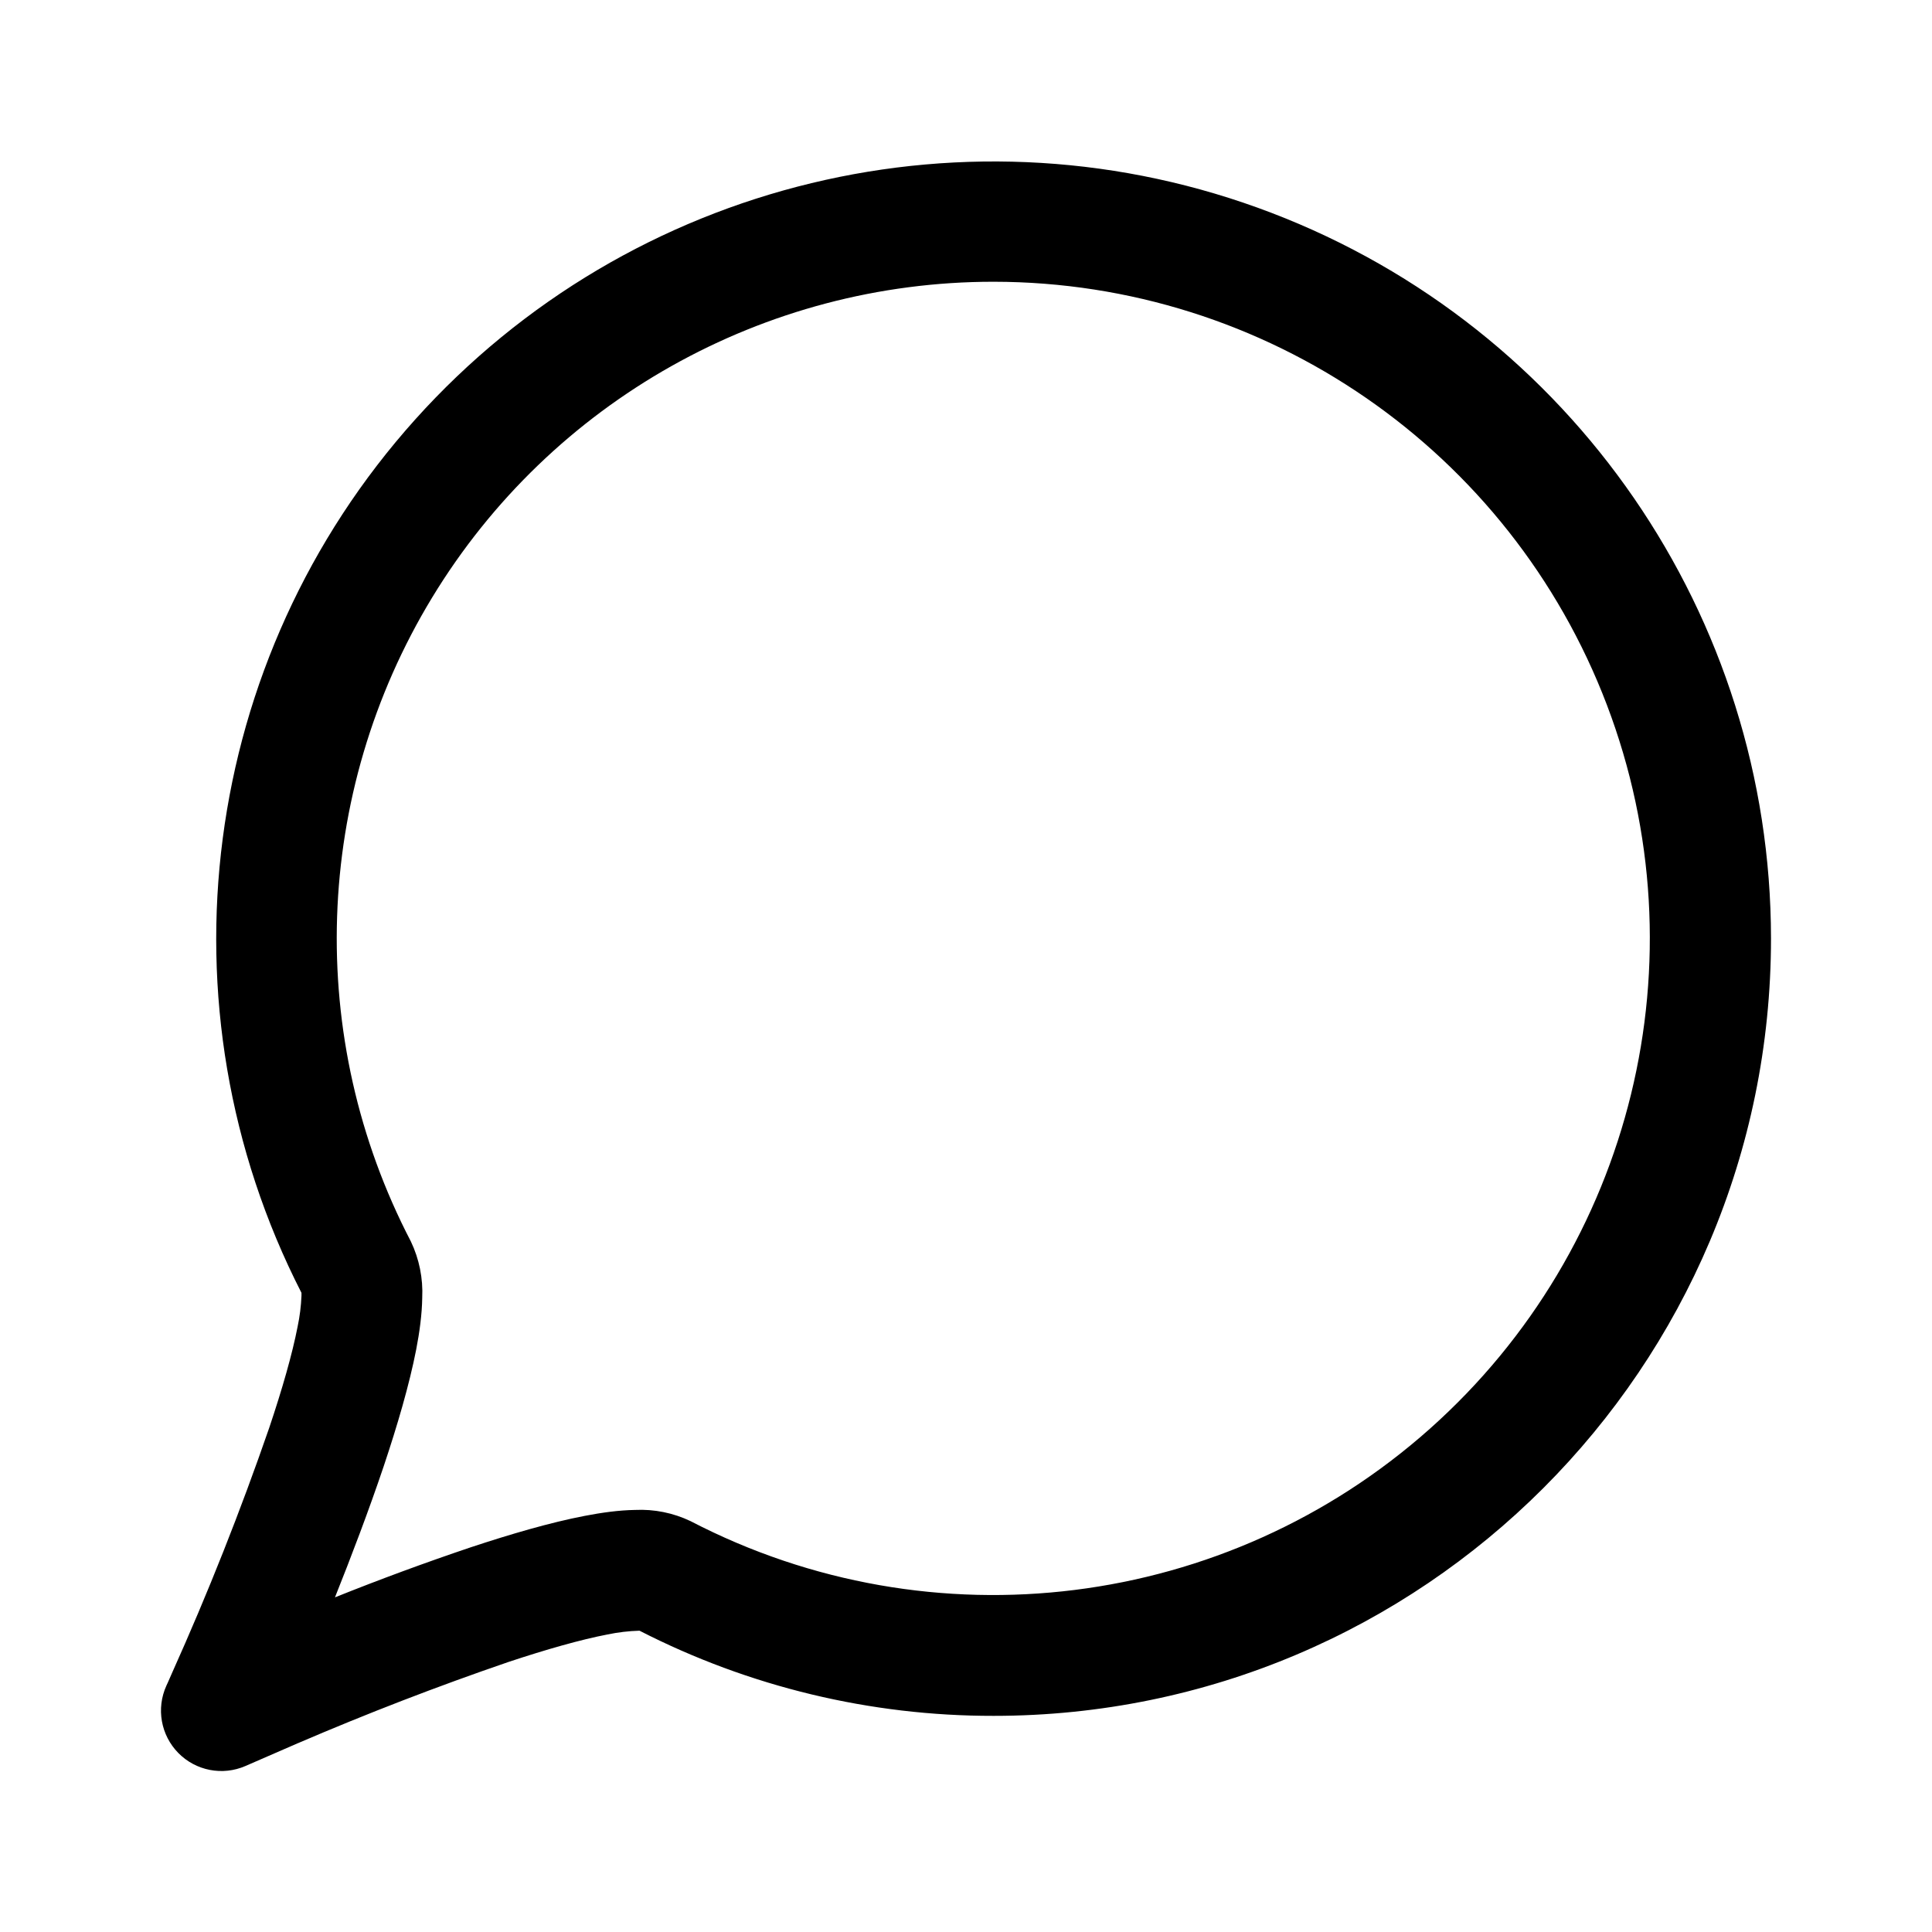
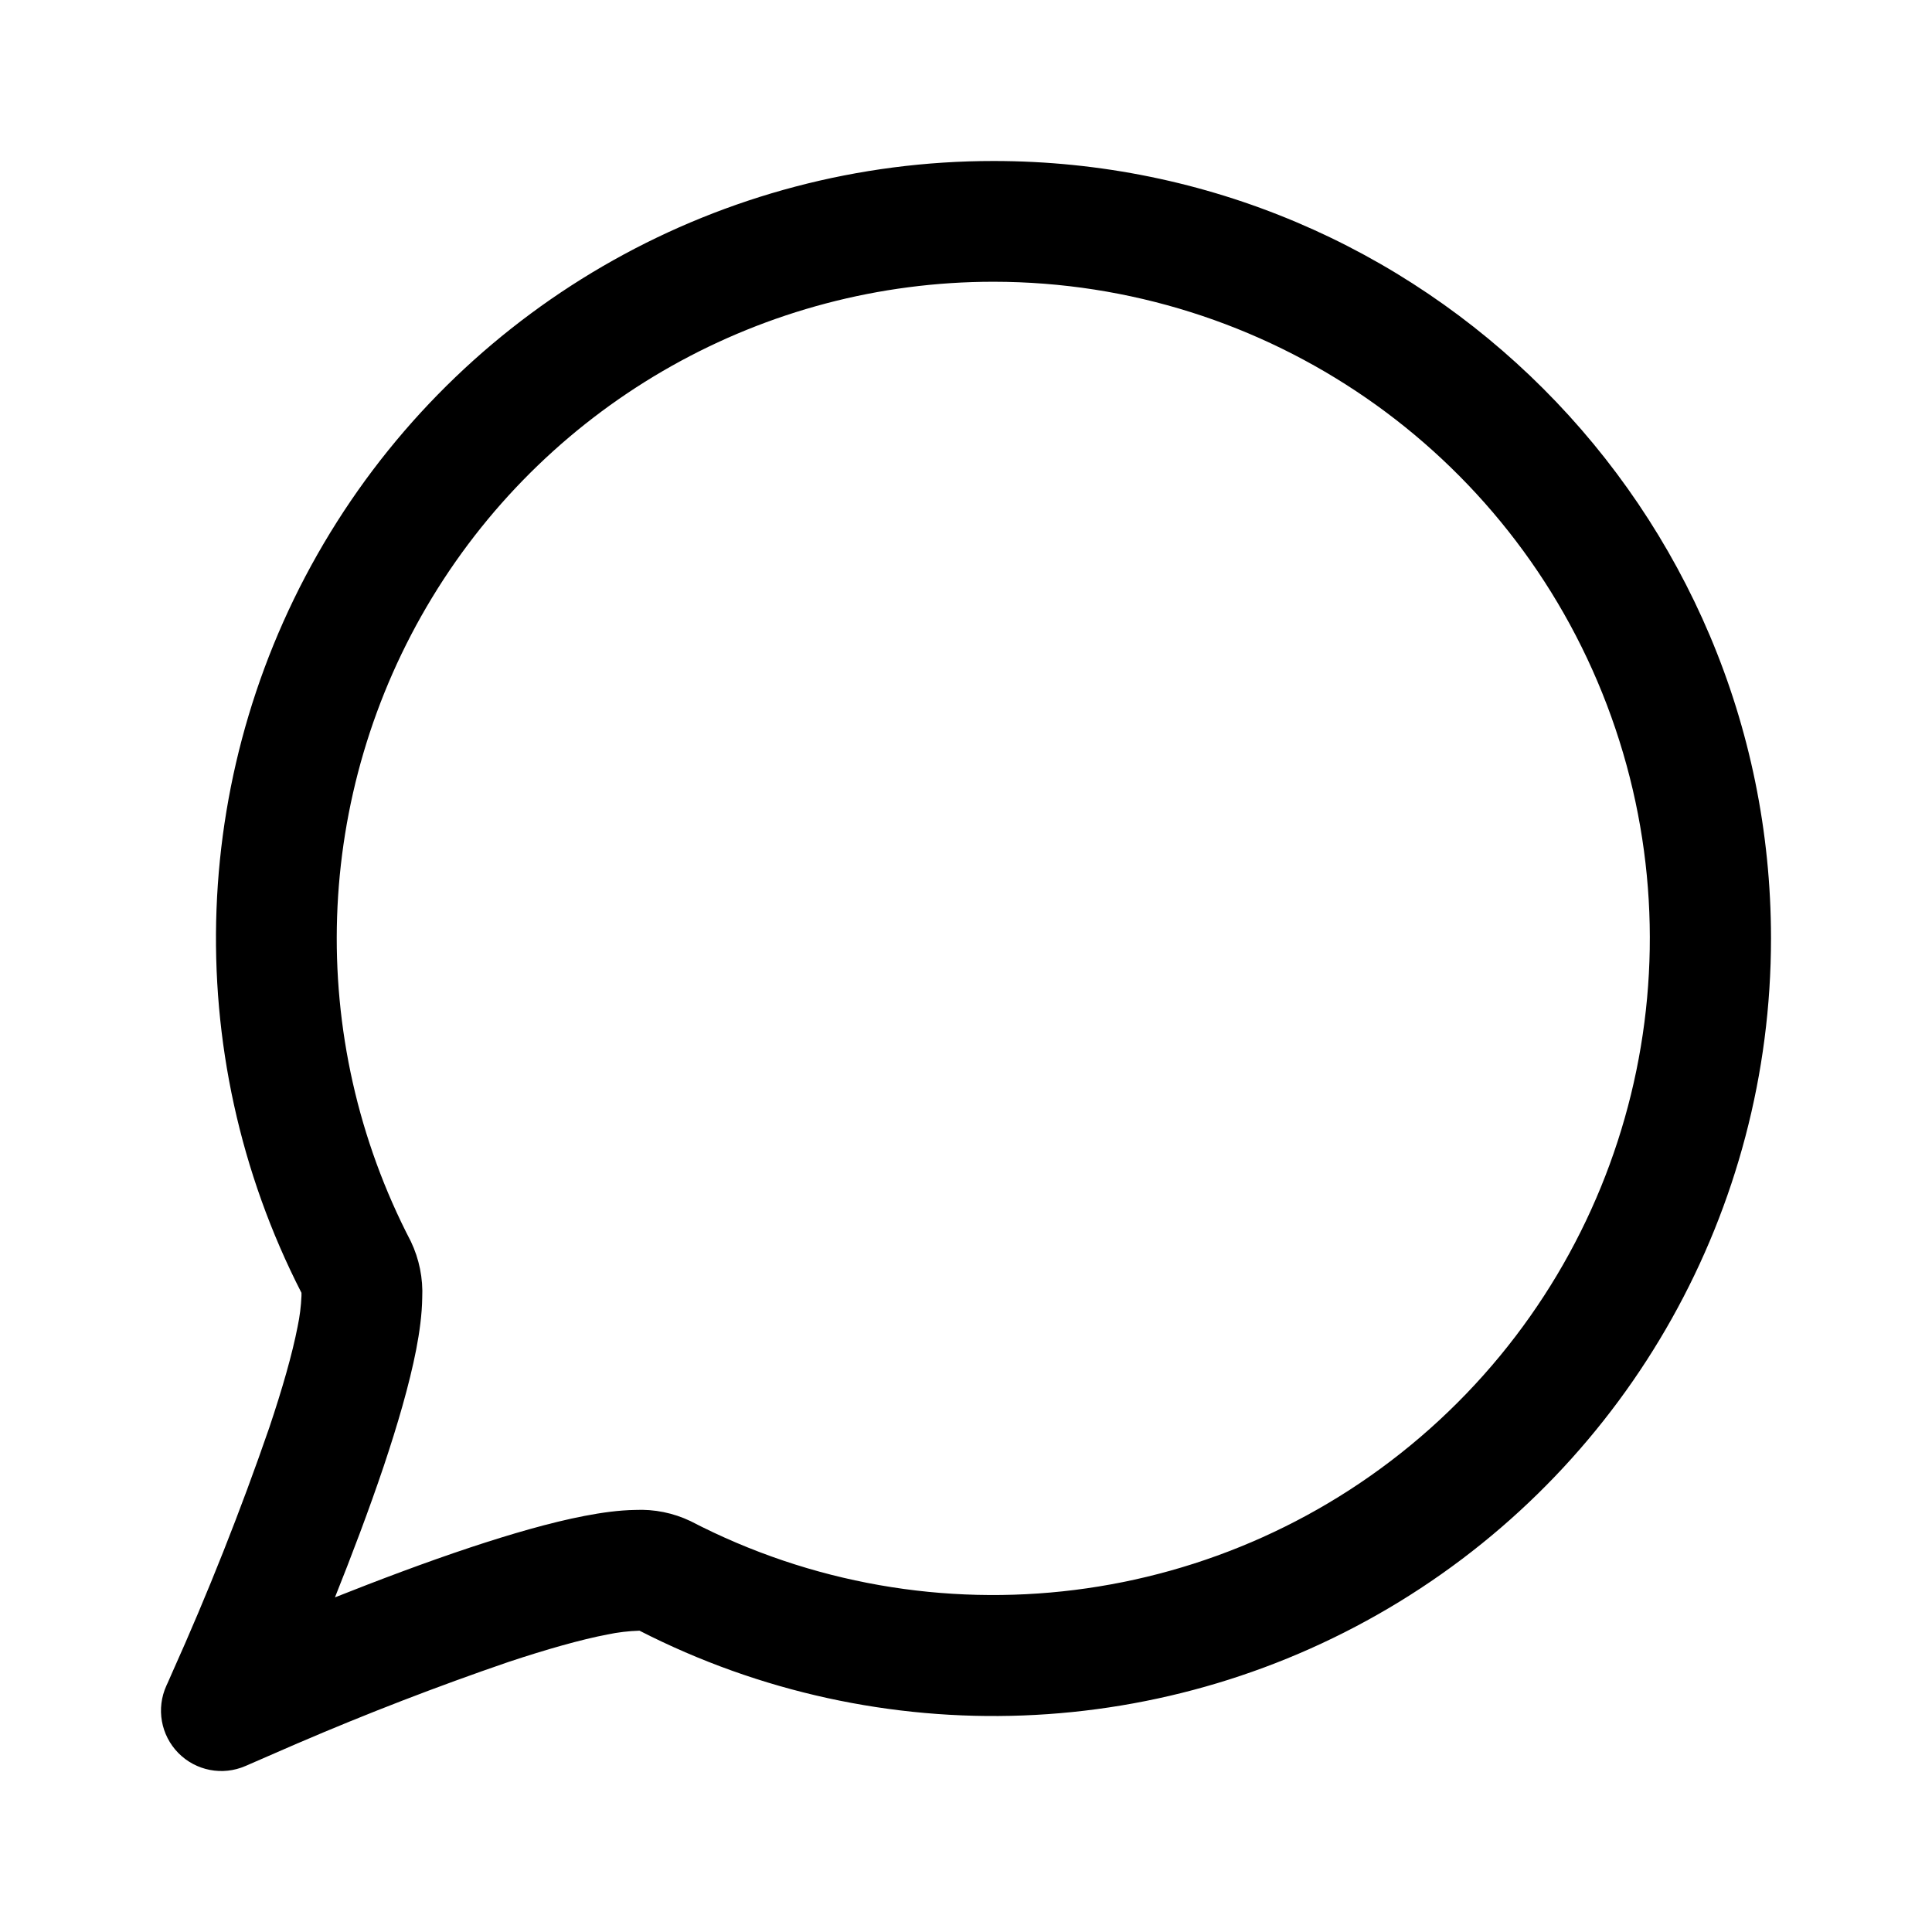
<svg xmlns="http://www.w3.org/2000/svg" width="24" height="24" fill="none" viewBox="0 0 24 24">
-   <path fill="currentColor" fill-rule="evenodd" d="M12.343 3.5a8.157 8.157 0 11-3.765 15.396 1.439 1.439 0 00-.689-.139c-.2.003-.415.033-.627.074-.426.082-.922.227-1.417.391a32 32 0 00-1.684.621c.204-.51.421-1.081.606-1.63.169-.505.318-1.012.403-1.448.042-.217.072-.438.075-.643a1.466 1.466 0 00-.141-.7A8.157 8.157 0 0112.343 3.5zM3.7 21.655a37.13 37.13 0 012.618-1.01c.47-.156.896-.277 1.228-.341a2.28 2.28 0 01.398-.047 9.619 9.619 0 004.399 1.058c5.333 0 9.657-4.324 9.657-9.658A9.657 9.657 0 103.745 16.06v.038a2.32 2.32 0 01-.048.382c-.066.34-.191.776-.352 1.255a36.658 36.658 0 01-1.21 3.052l-.05.114-.014.03-.004.009a.75.75 0 00.982.998l.648-.282.003-.001zm.043-5.621v.002-.002z" clip-rule="evenodd" />
+   <path fill="currentColor" fill-rule="evenodd" d="M12.343 3.5a8.157 8.157 0 11-3.765 15.396 1.439 1.439 0 00-.688-.139c-.2.003-.416.033-.628.074-.426.082-.922.227-1.417.391-.566.188-1.157.412-1.684.621.204-.51.421-1.081.606-1.63.169-.505.318-1.012.403-1.448.042-.217.072-.438.075-.643a1.466 1.466 0 00-.141-.7A8.157 8.157 0 0112.343 3.5zM3.7 21.655a37.13 37.13 0 012.618-1.01c.47-.156.896-.277 1.228-.341a2.28 2.28 0 01.398-.047A9.657 9.657 0 0022 11.657 9.657 9.657 0 0012.343 2a9.657 9.657 0 00-8.598 14.06v.038a2.32 2.32 0 01-.048.382c-.066.34-.191.776-.352 1.255a36.658 36.658 0 01-1.21 3.052l-.05.114-.014.03-.004.009a.75.75 0 00.982.998l.648-.282.003-.001zm.043-5.621v.002-.002z" clip-rule="evenodd" />
</svg>
